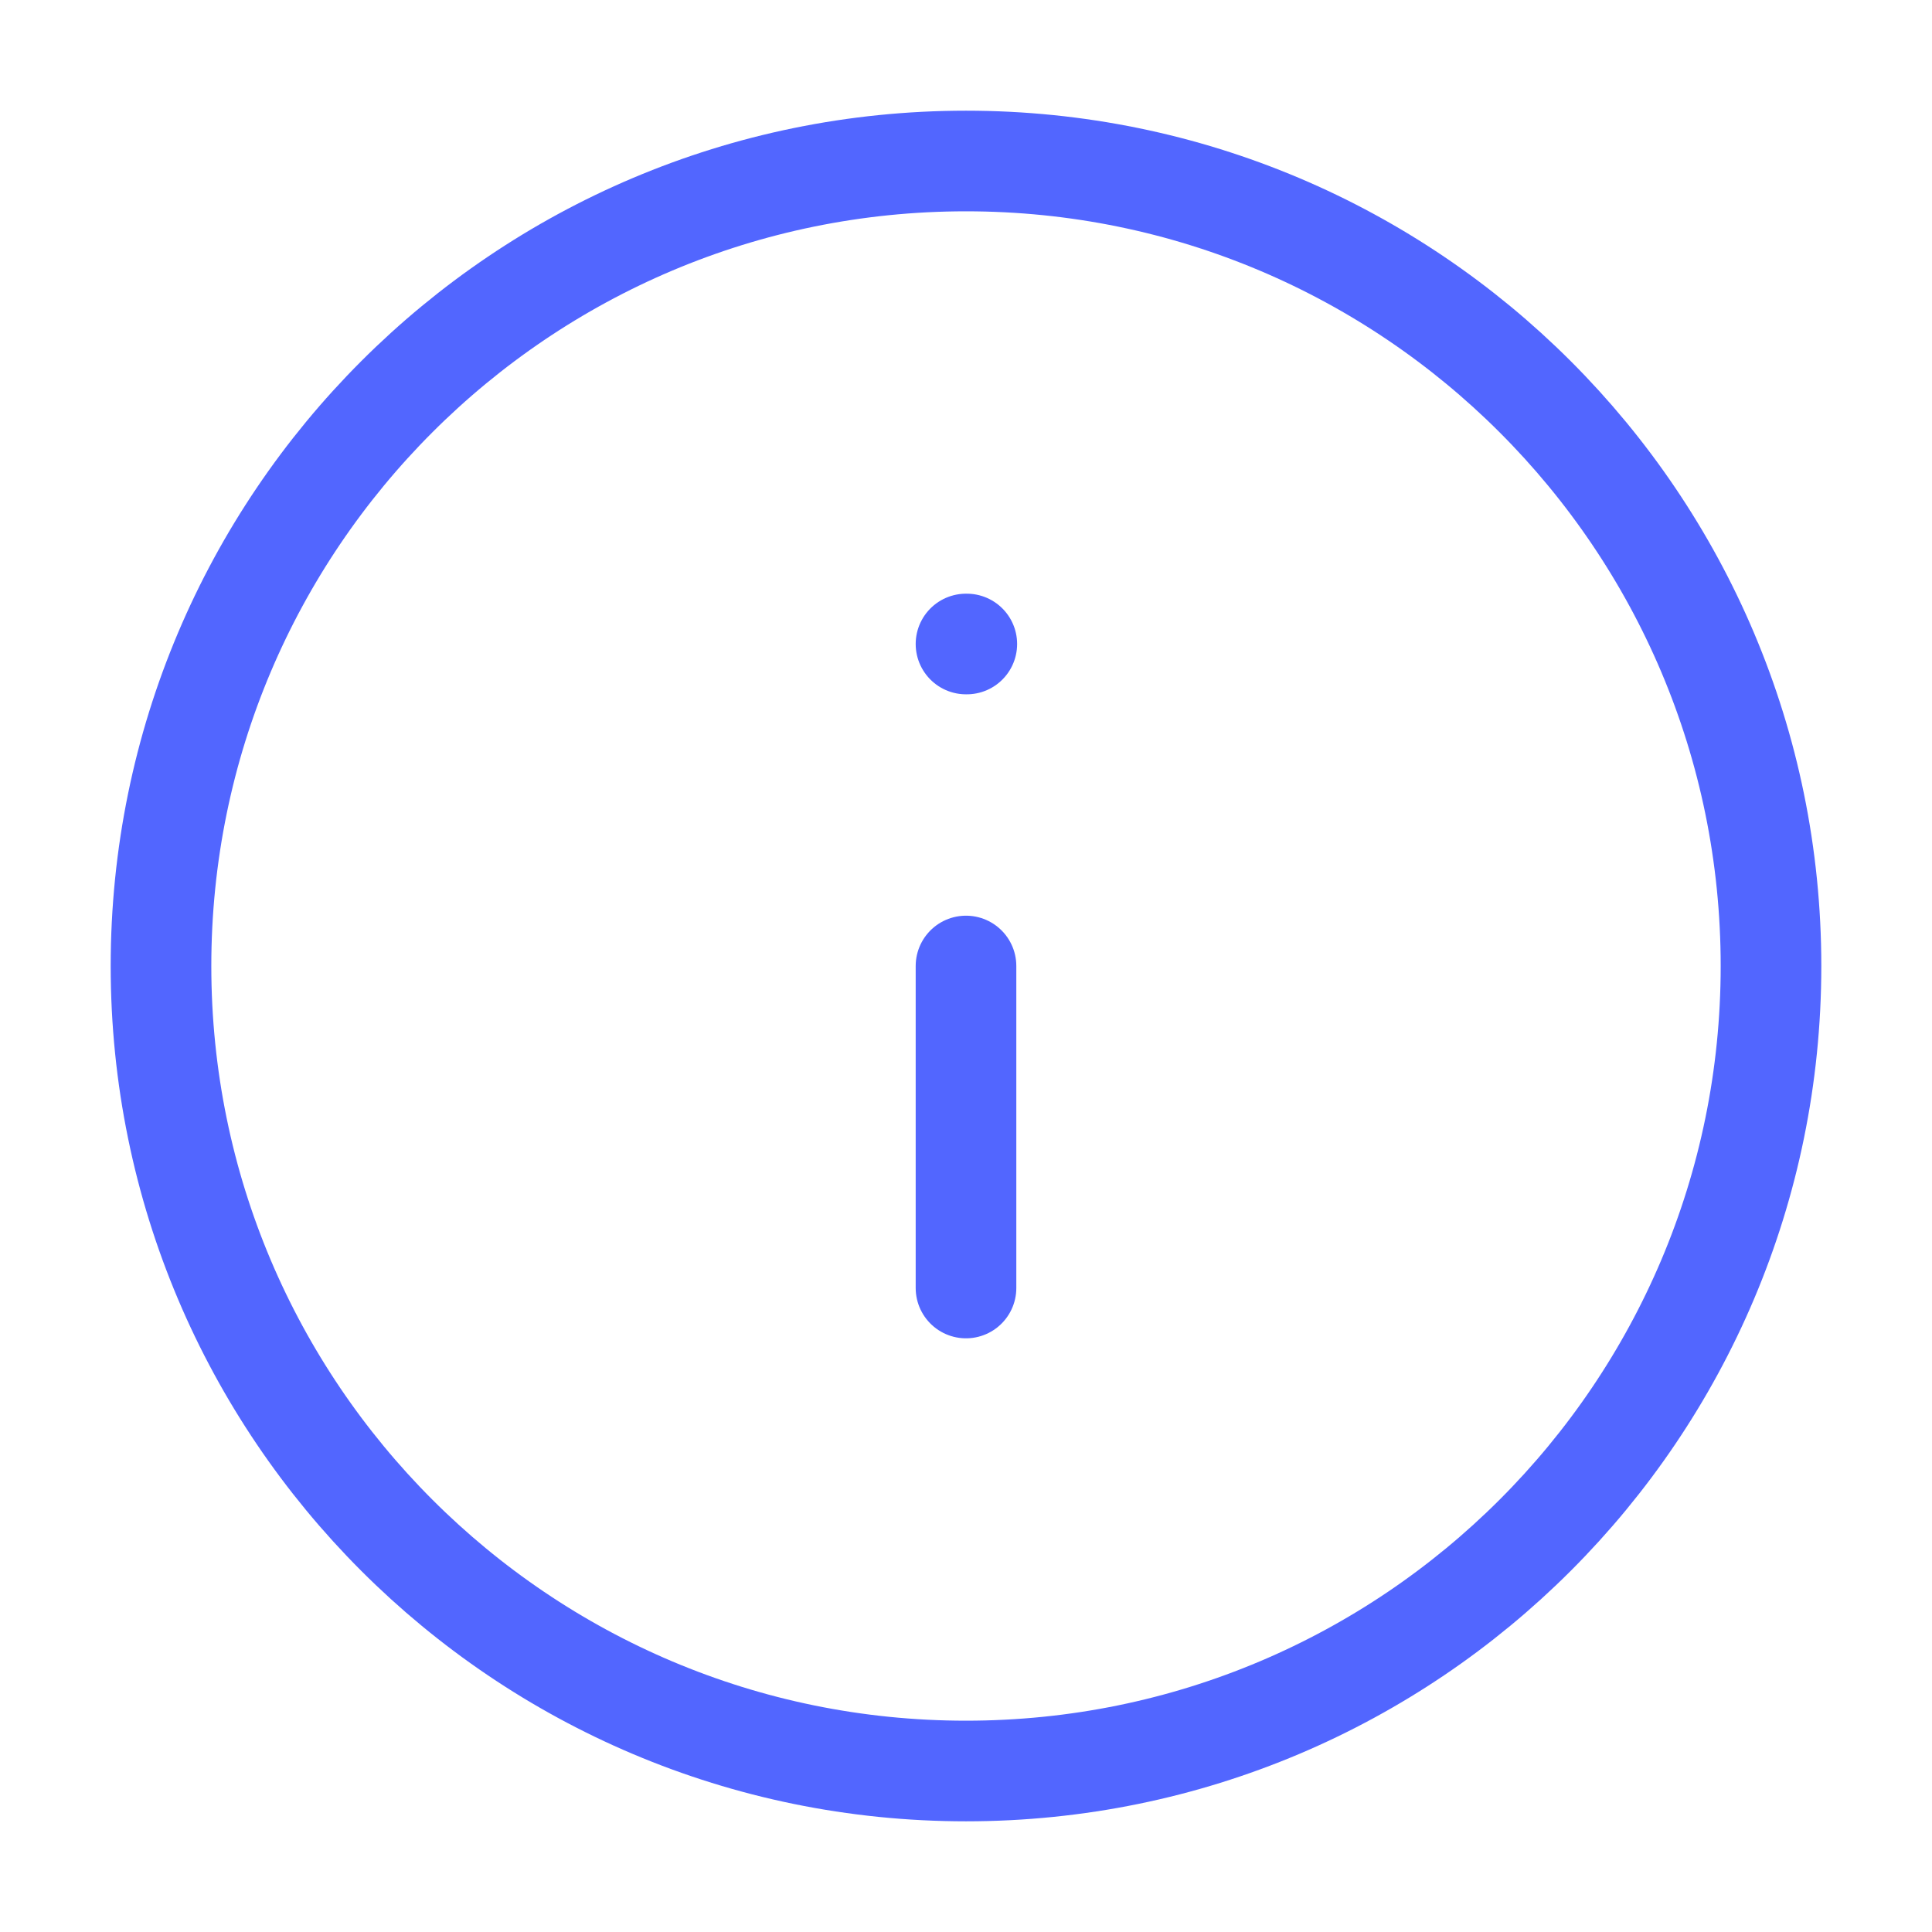
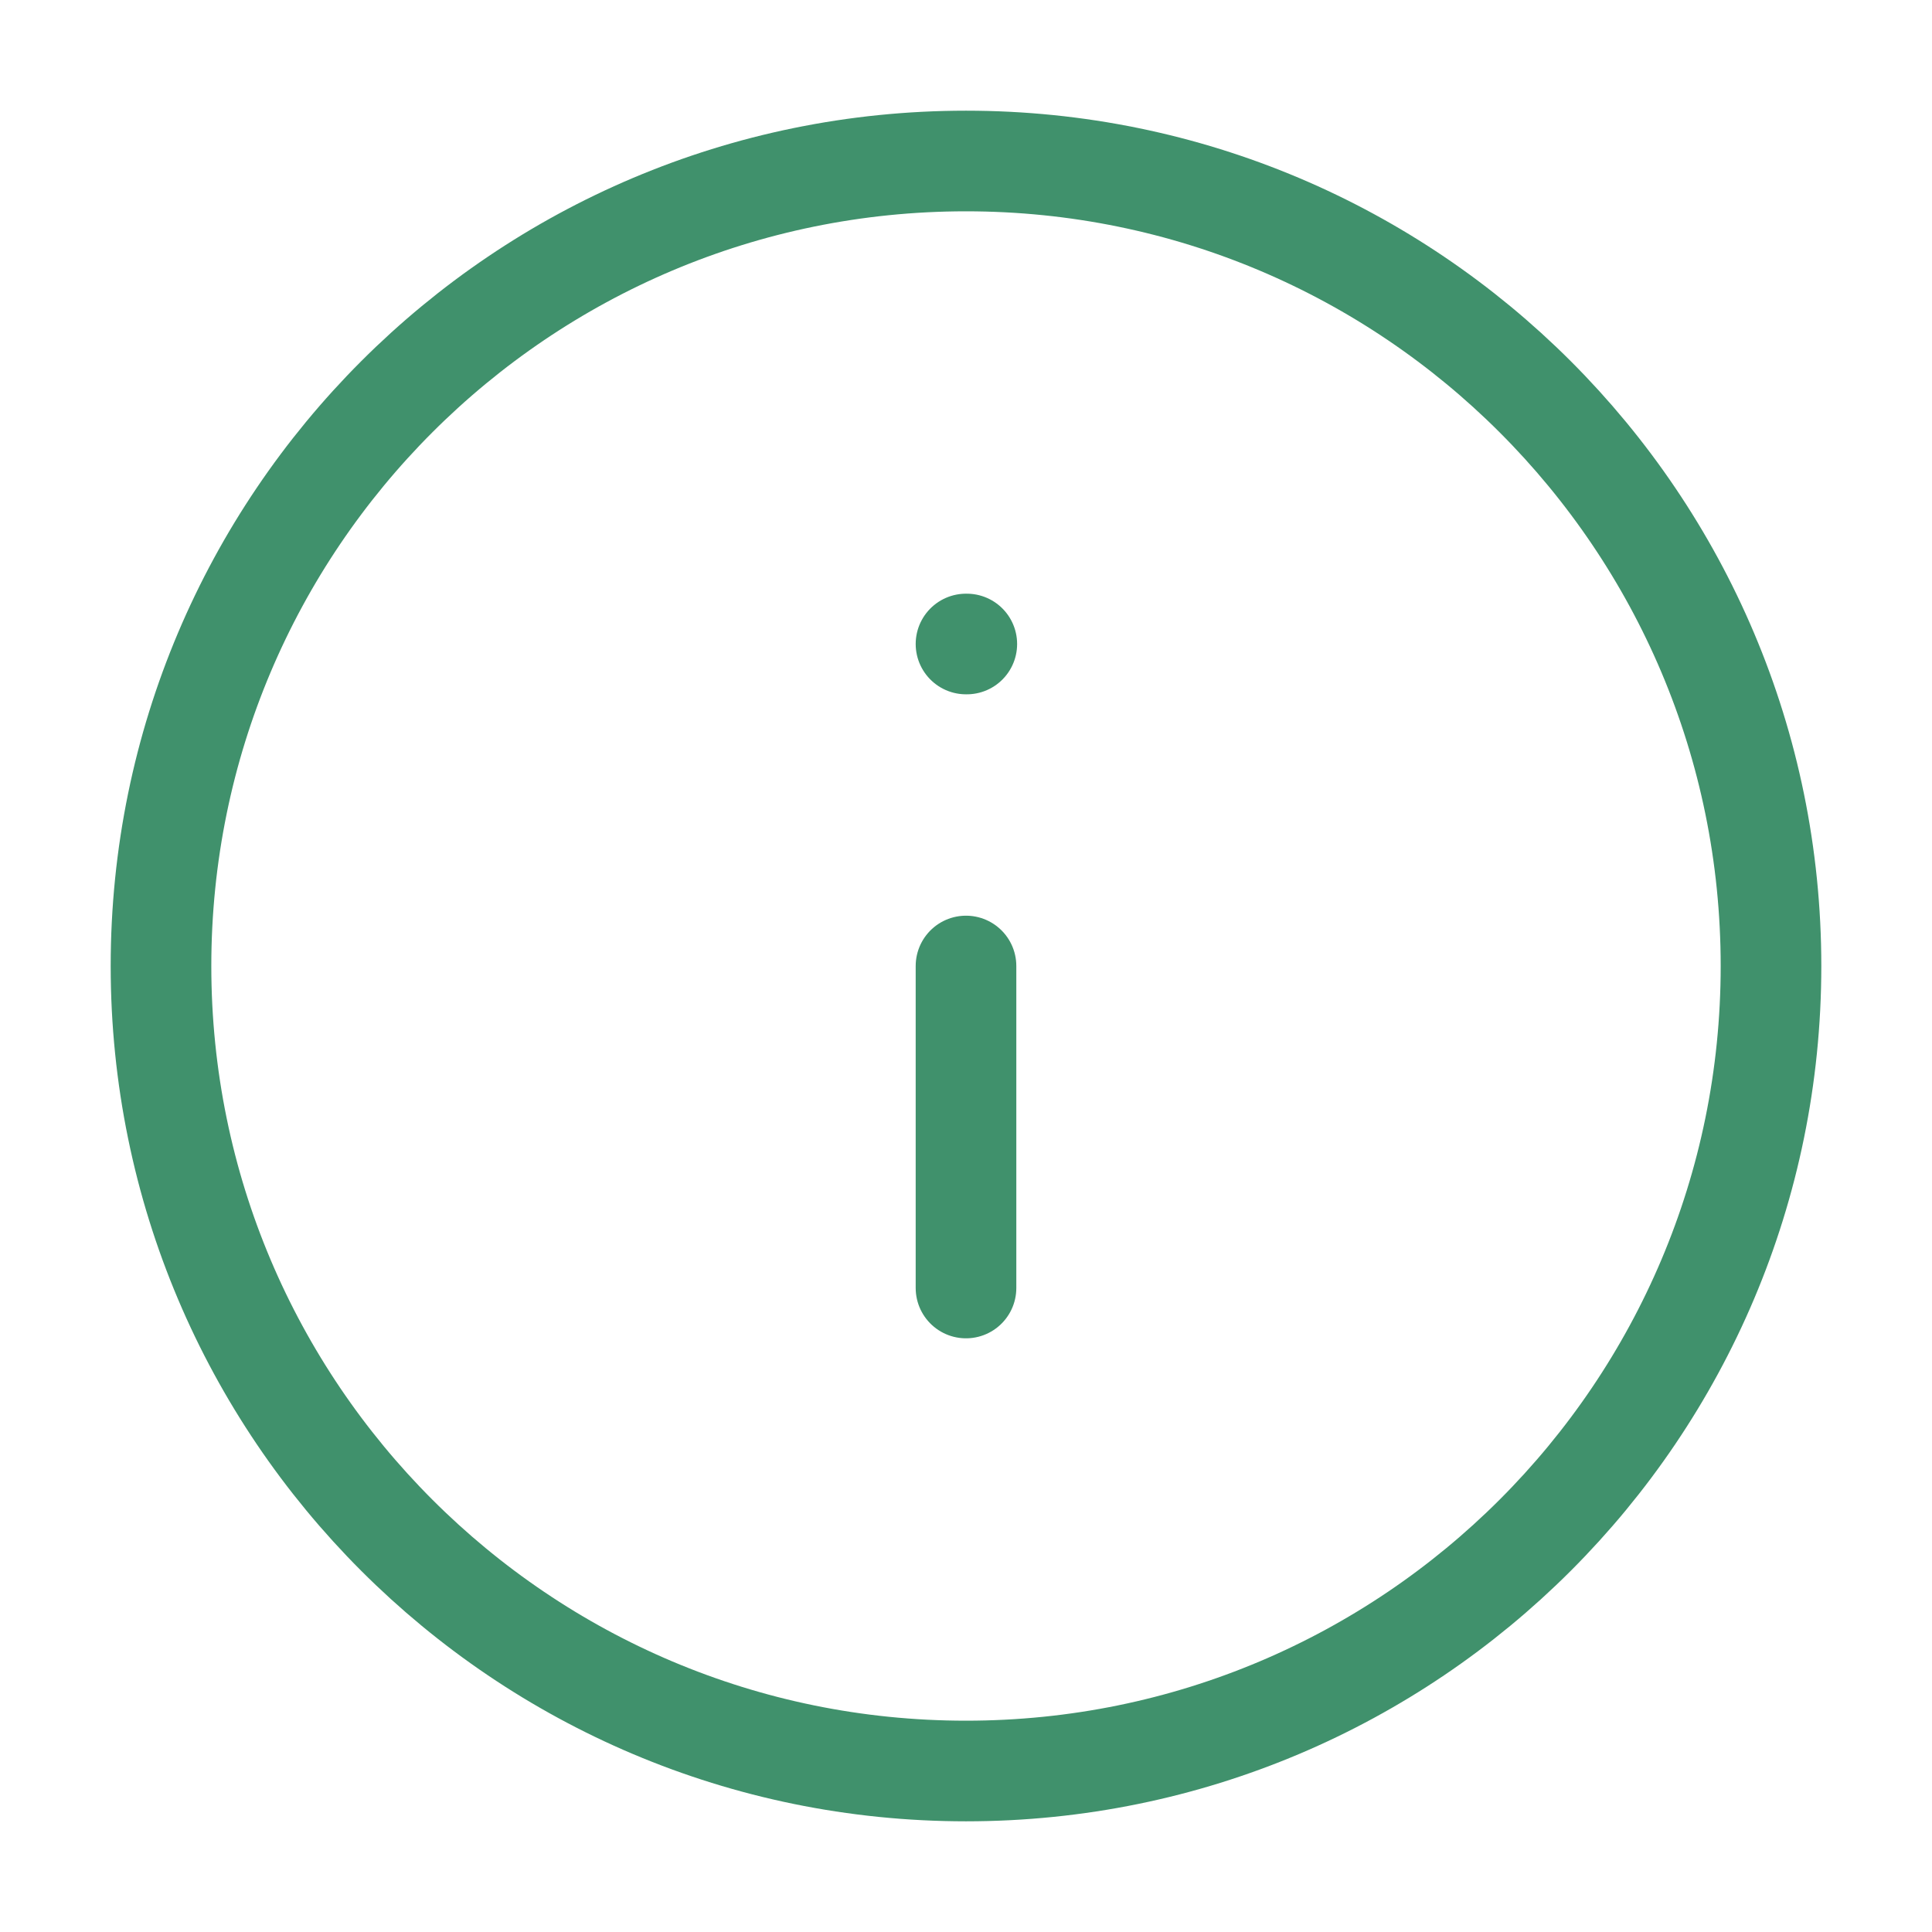
- <svg xmlns="http://www.w3.org/2000/svg" width="28" height="28" viewBox="0 0 24 24" fill="none" stroke="#5266ff" stroke-width="1.25" stroke-linecap="round" stroke-linejoin="round" class="lucide lucide-info-icon lucide-info">
+ <svg xmlns="http://www.w3.org/2000/svg" width="28" height="28" viewBox="0 0 24 24" fill="none" stroke="#40916c" stroke-width="1.25" stroke-linecap="round" stroke-linejoin="round" class="lucide lucide-info-icon lucide-info">
  <circle cx="12" cy="12" r="10" />
  <path d="M12 16v-4" />
  <path d="M12 8h.01" />
</svg>
